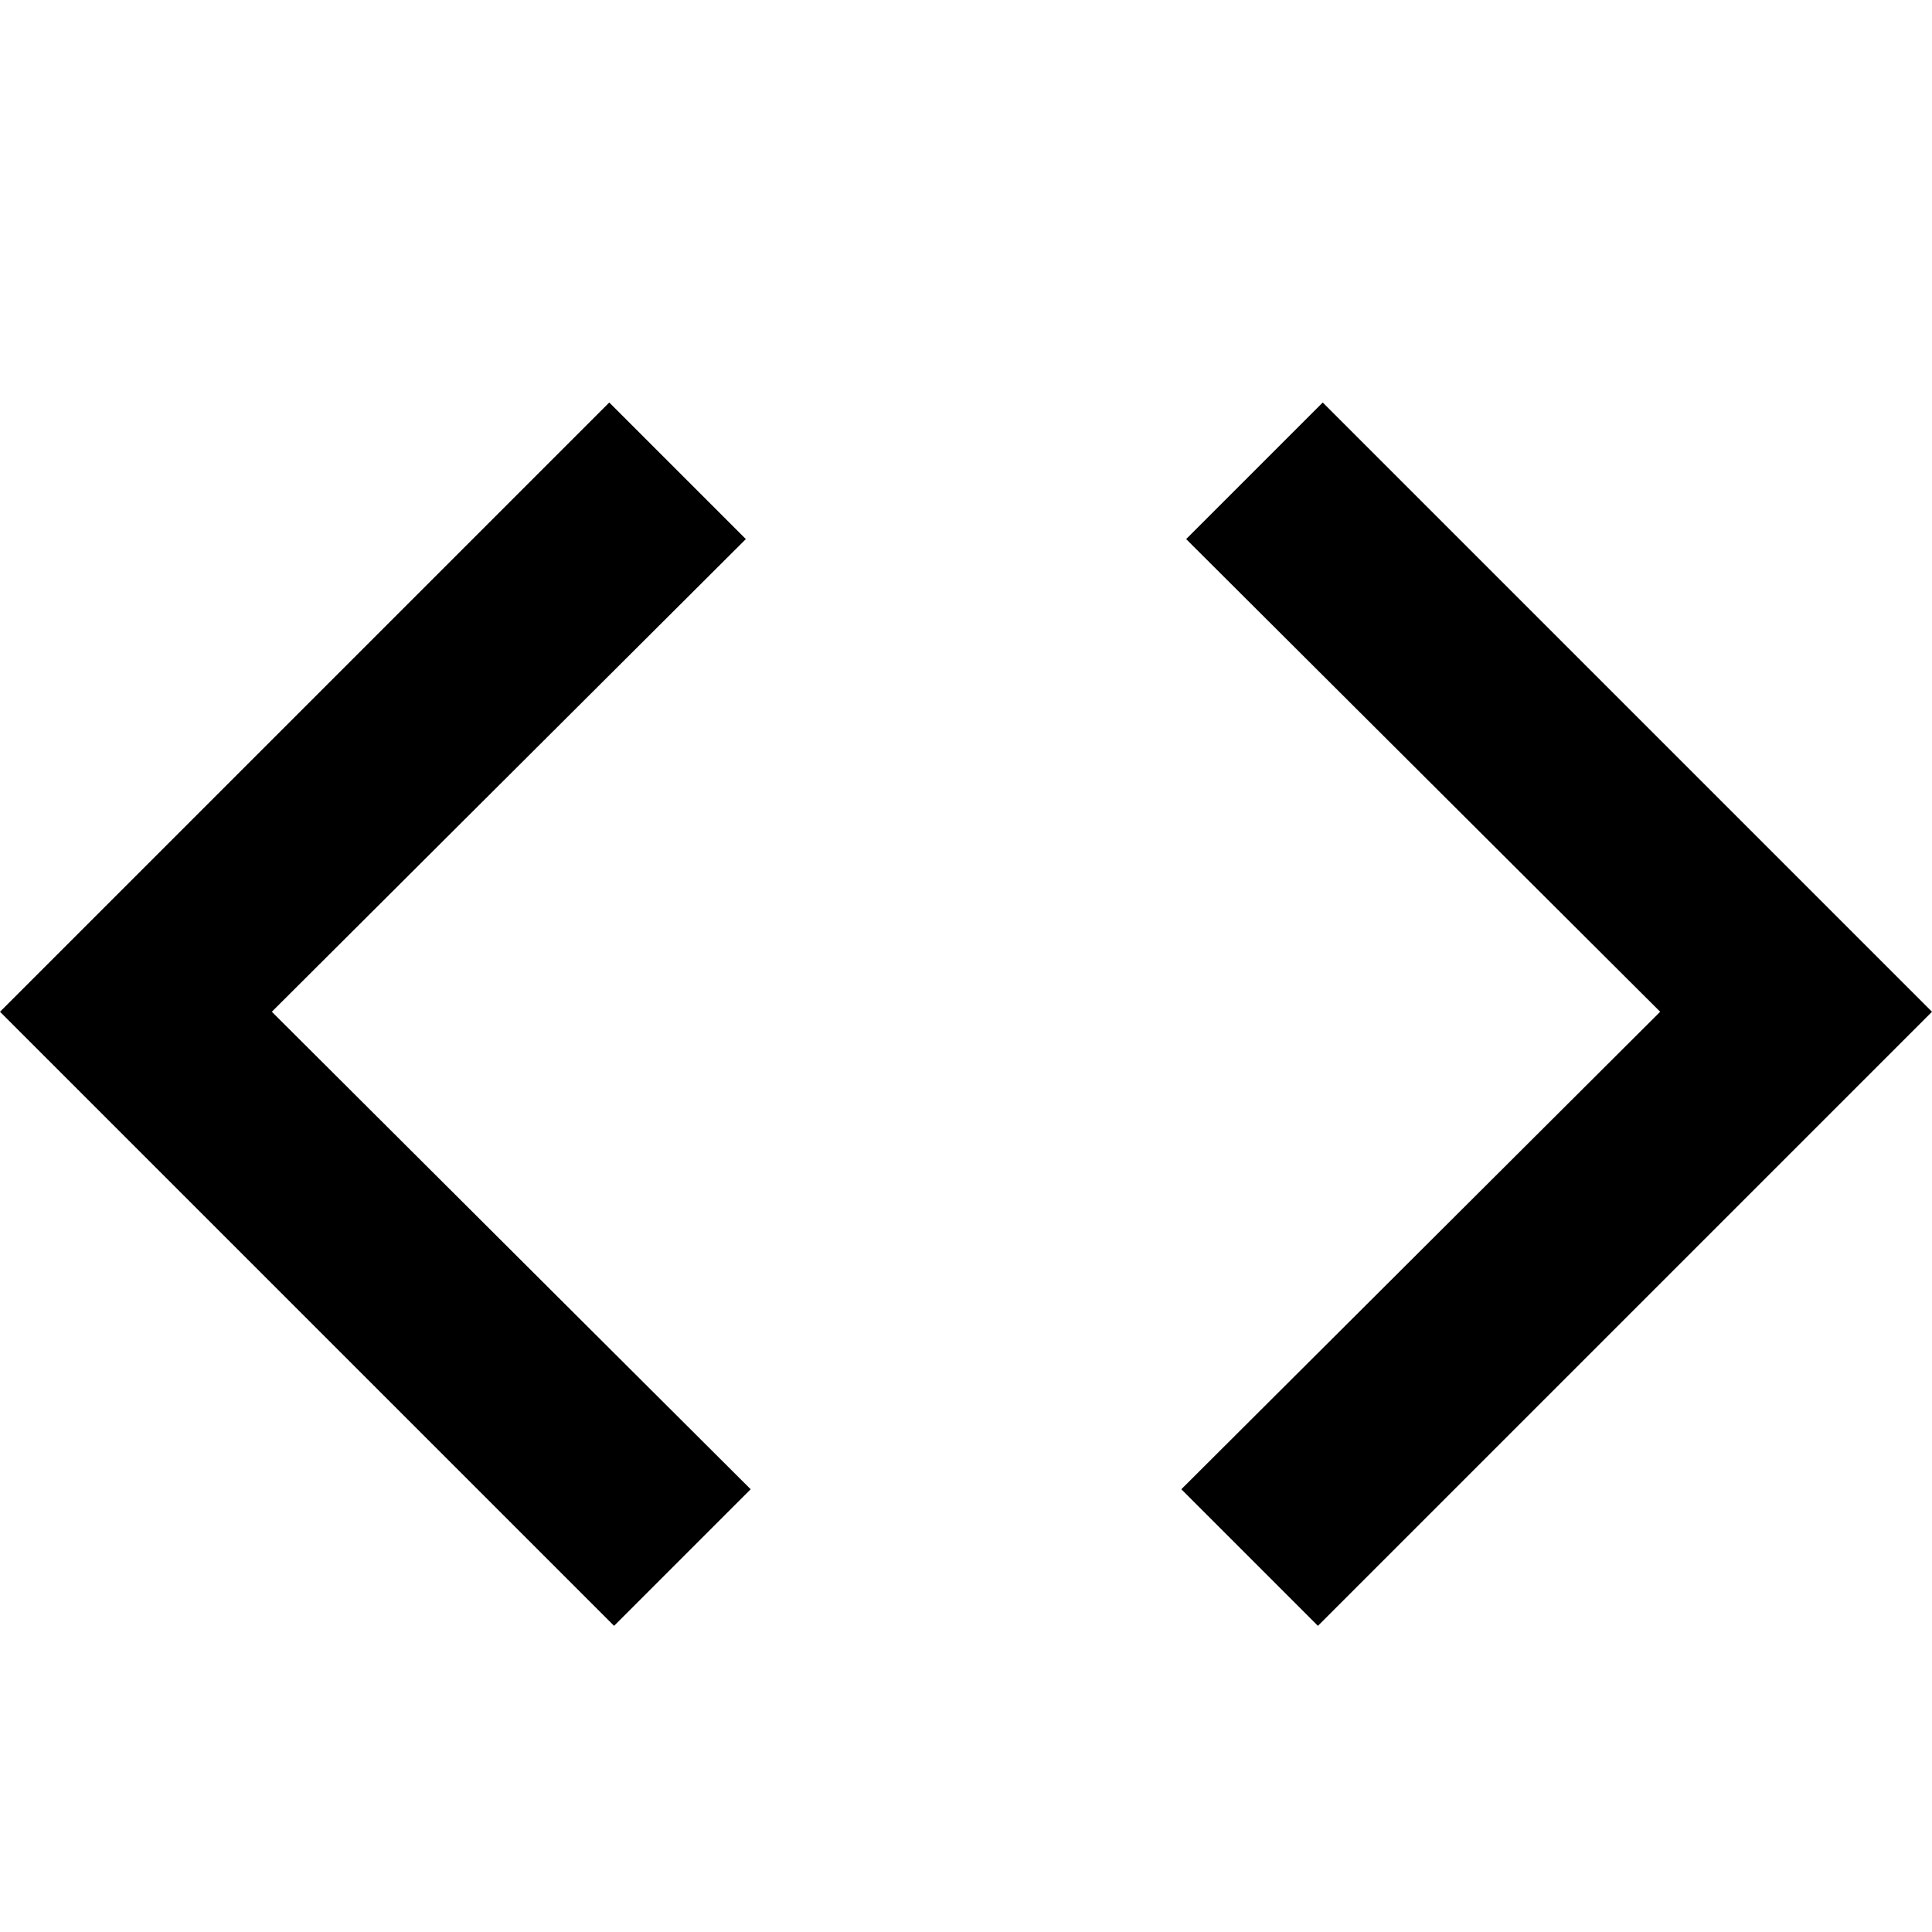
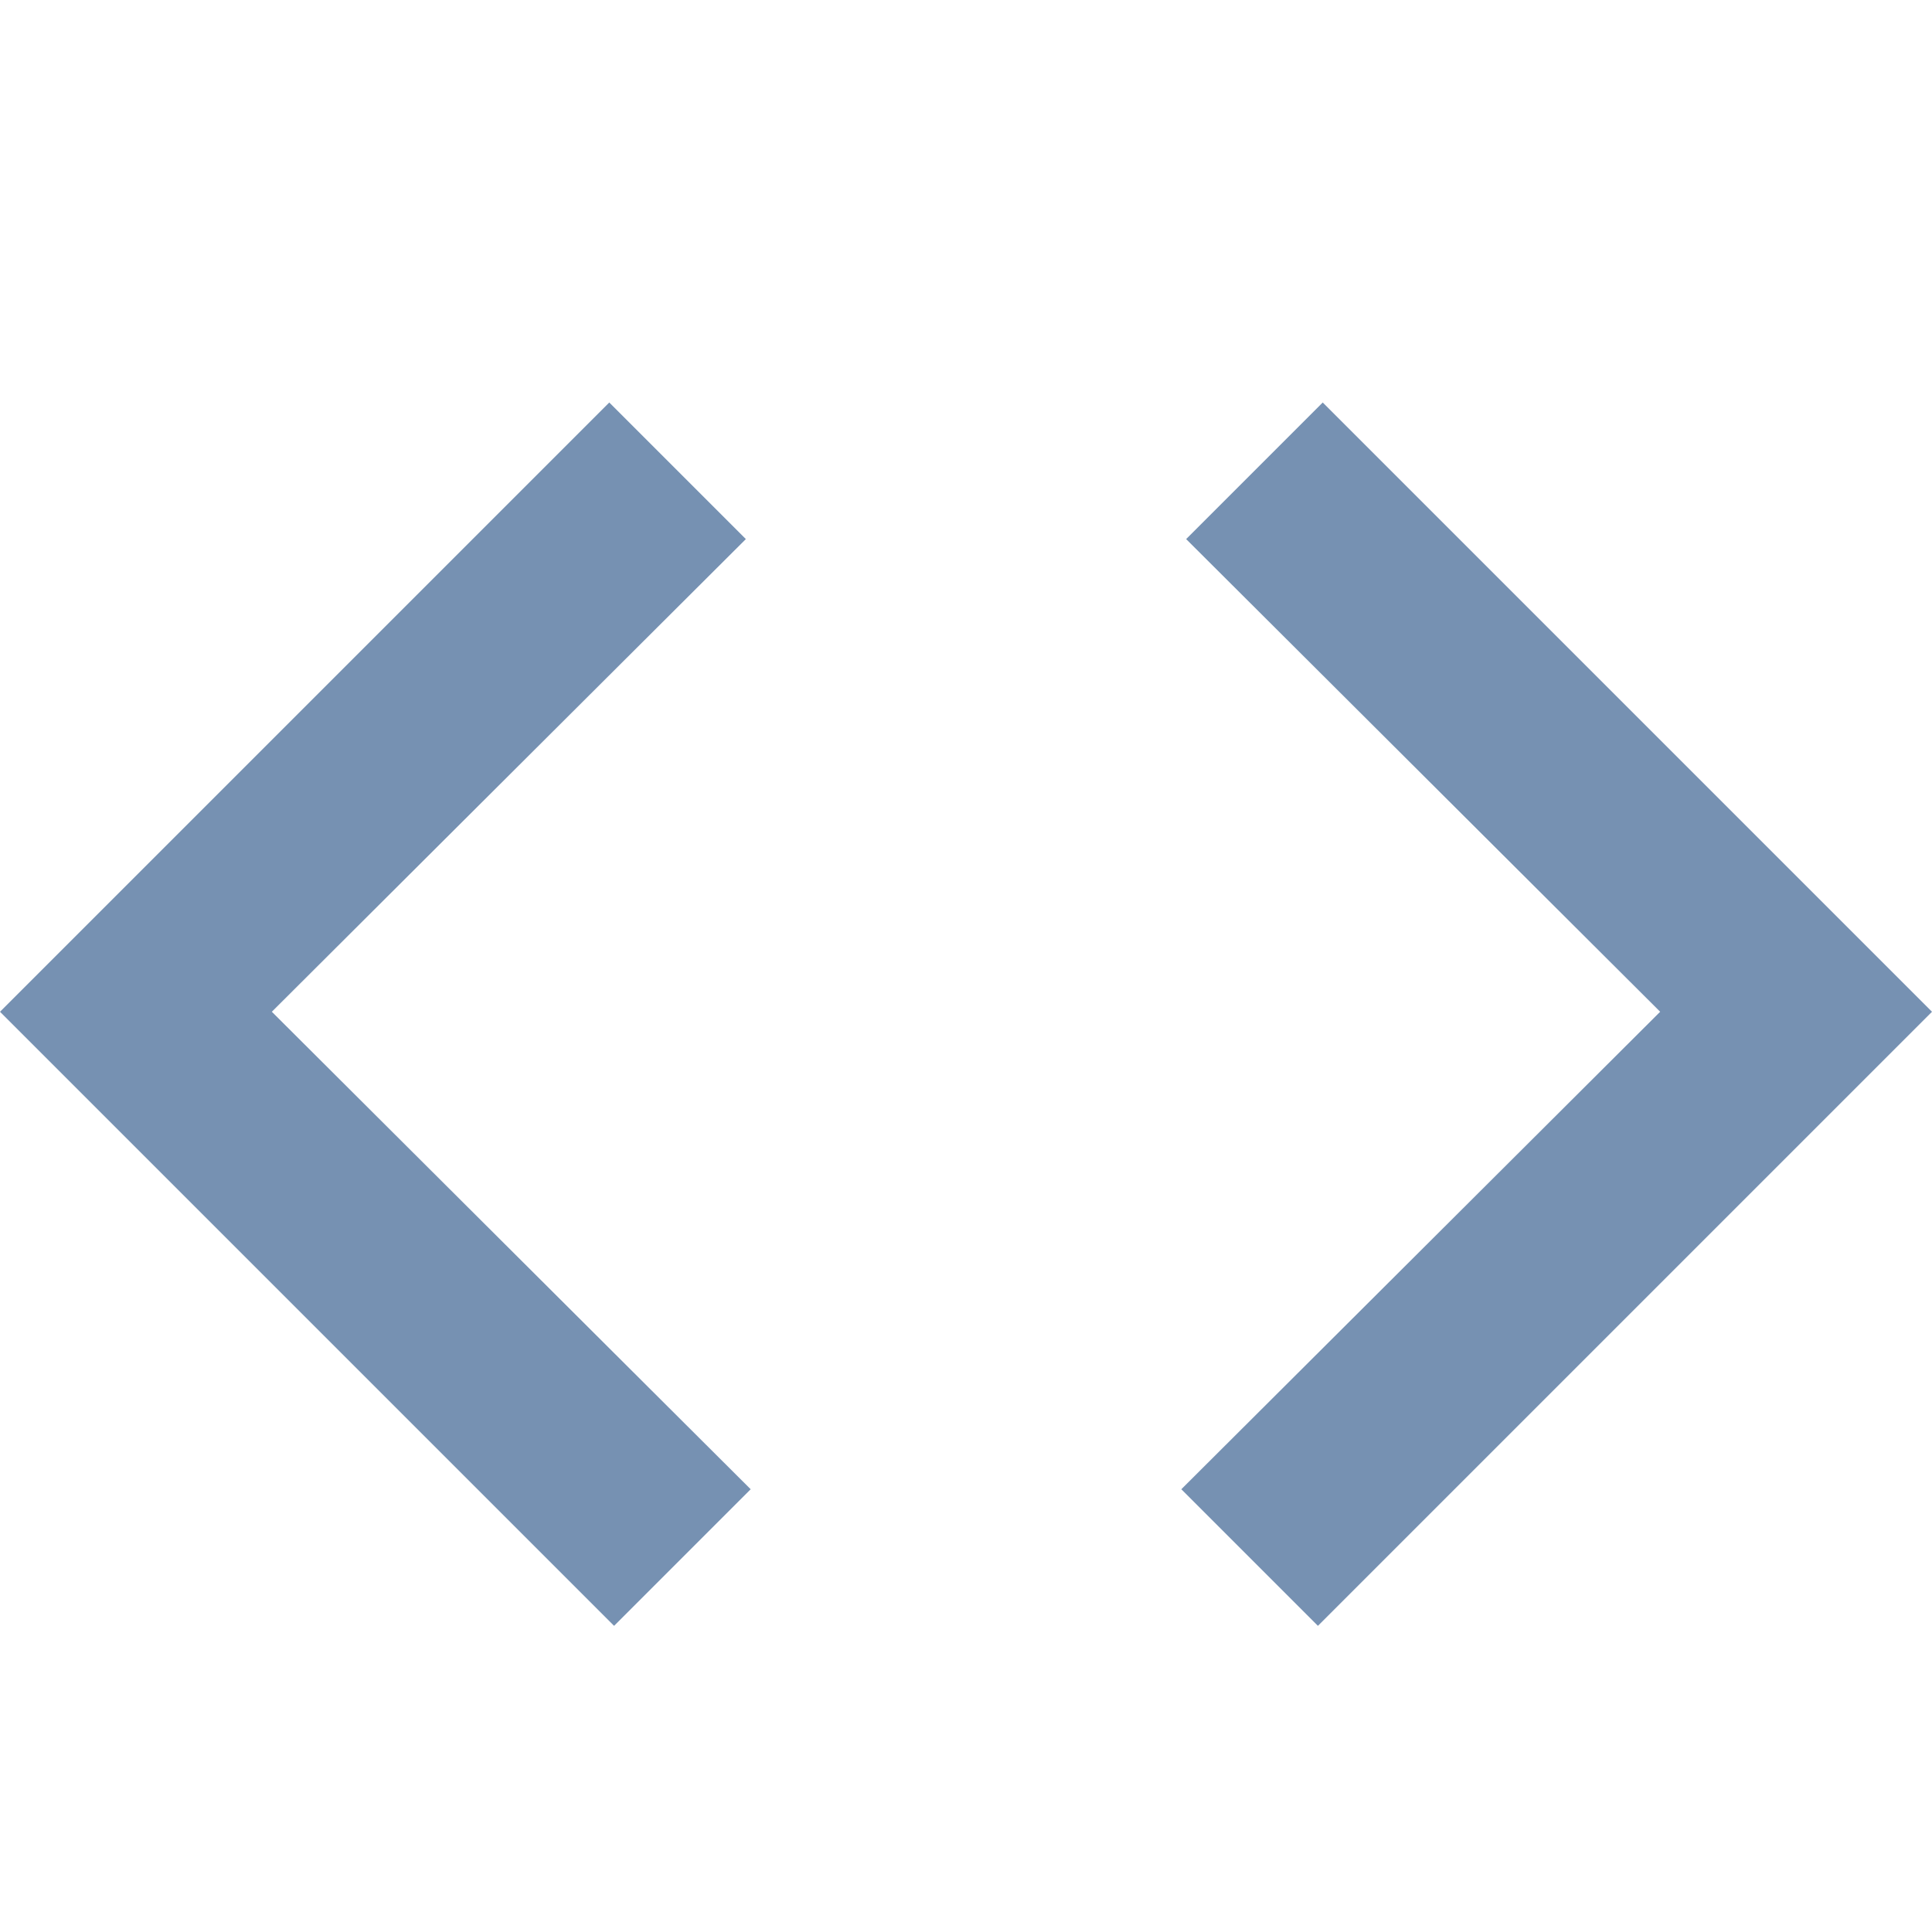
<svg xmlns="http://www.w3.org/2000/svg" width="120" height="120" version="1.1" viewBox="0 0 120 120">
-   <g transform="translate(10.83 44.479)" fill="#000">
+   <g transform="translate(10.83 44.479)" fill="#7691b2 ">
    <polygon transform="matrix(6 0 0 6 -22.83 -53.637)" points="15.693 5.693 22 12 15.643 18.357 14.229 16.943 19.186 12 14.279 7.107" />
    <polygon transform="matrix(6 0 0 6 -22.83 -53.637)" points="8.307 5.693 2 12 8.357 18.357 9.771 16.943 4.814 12 9.721 7.107" />
  </g>
</svg>
